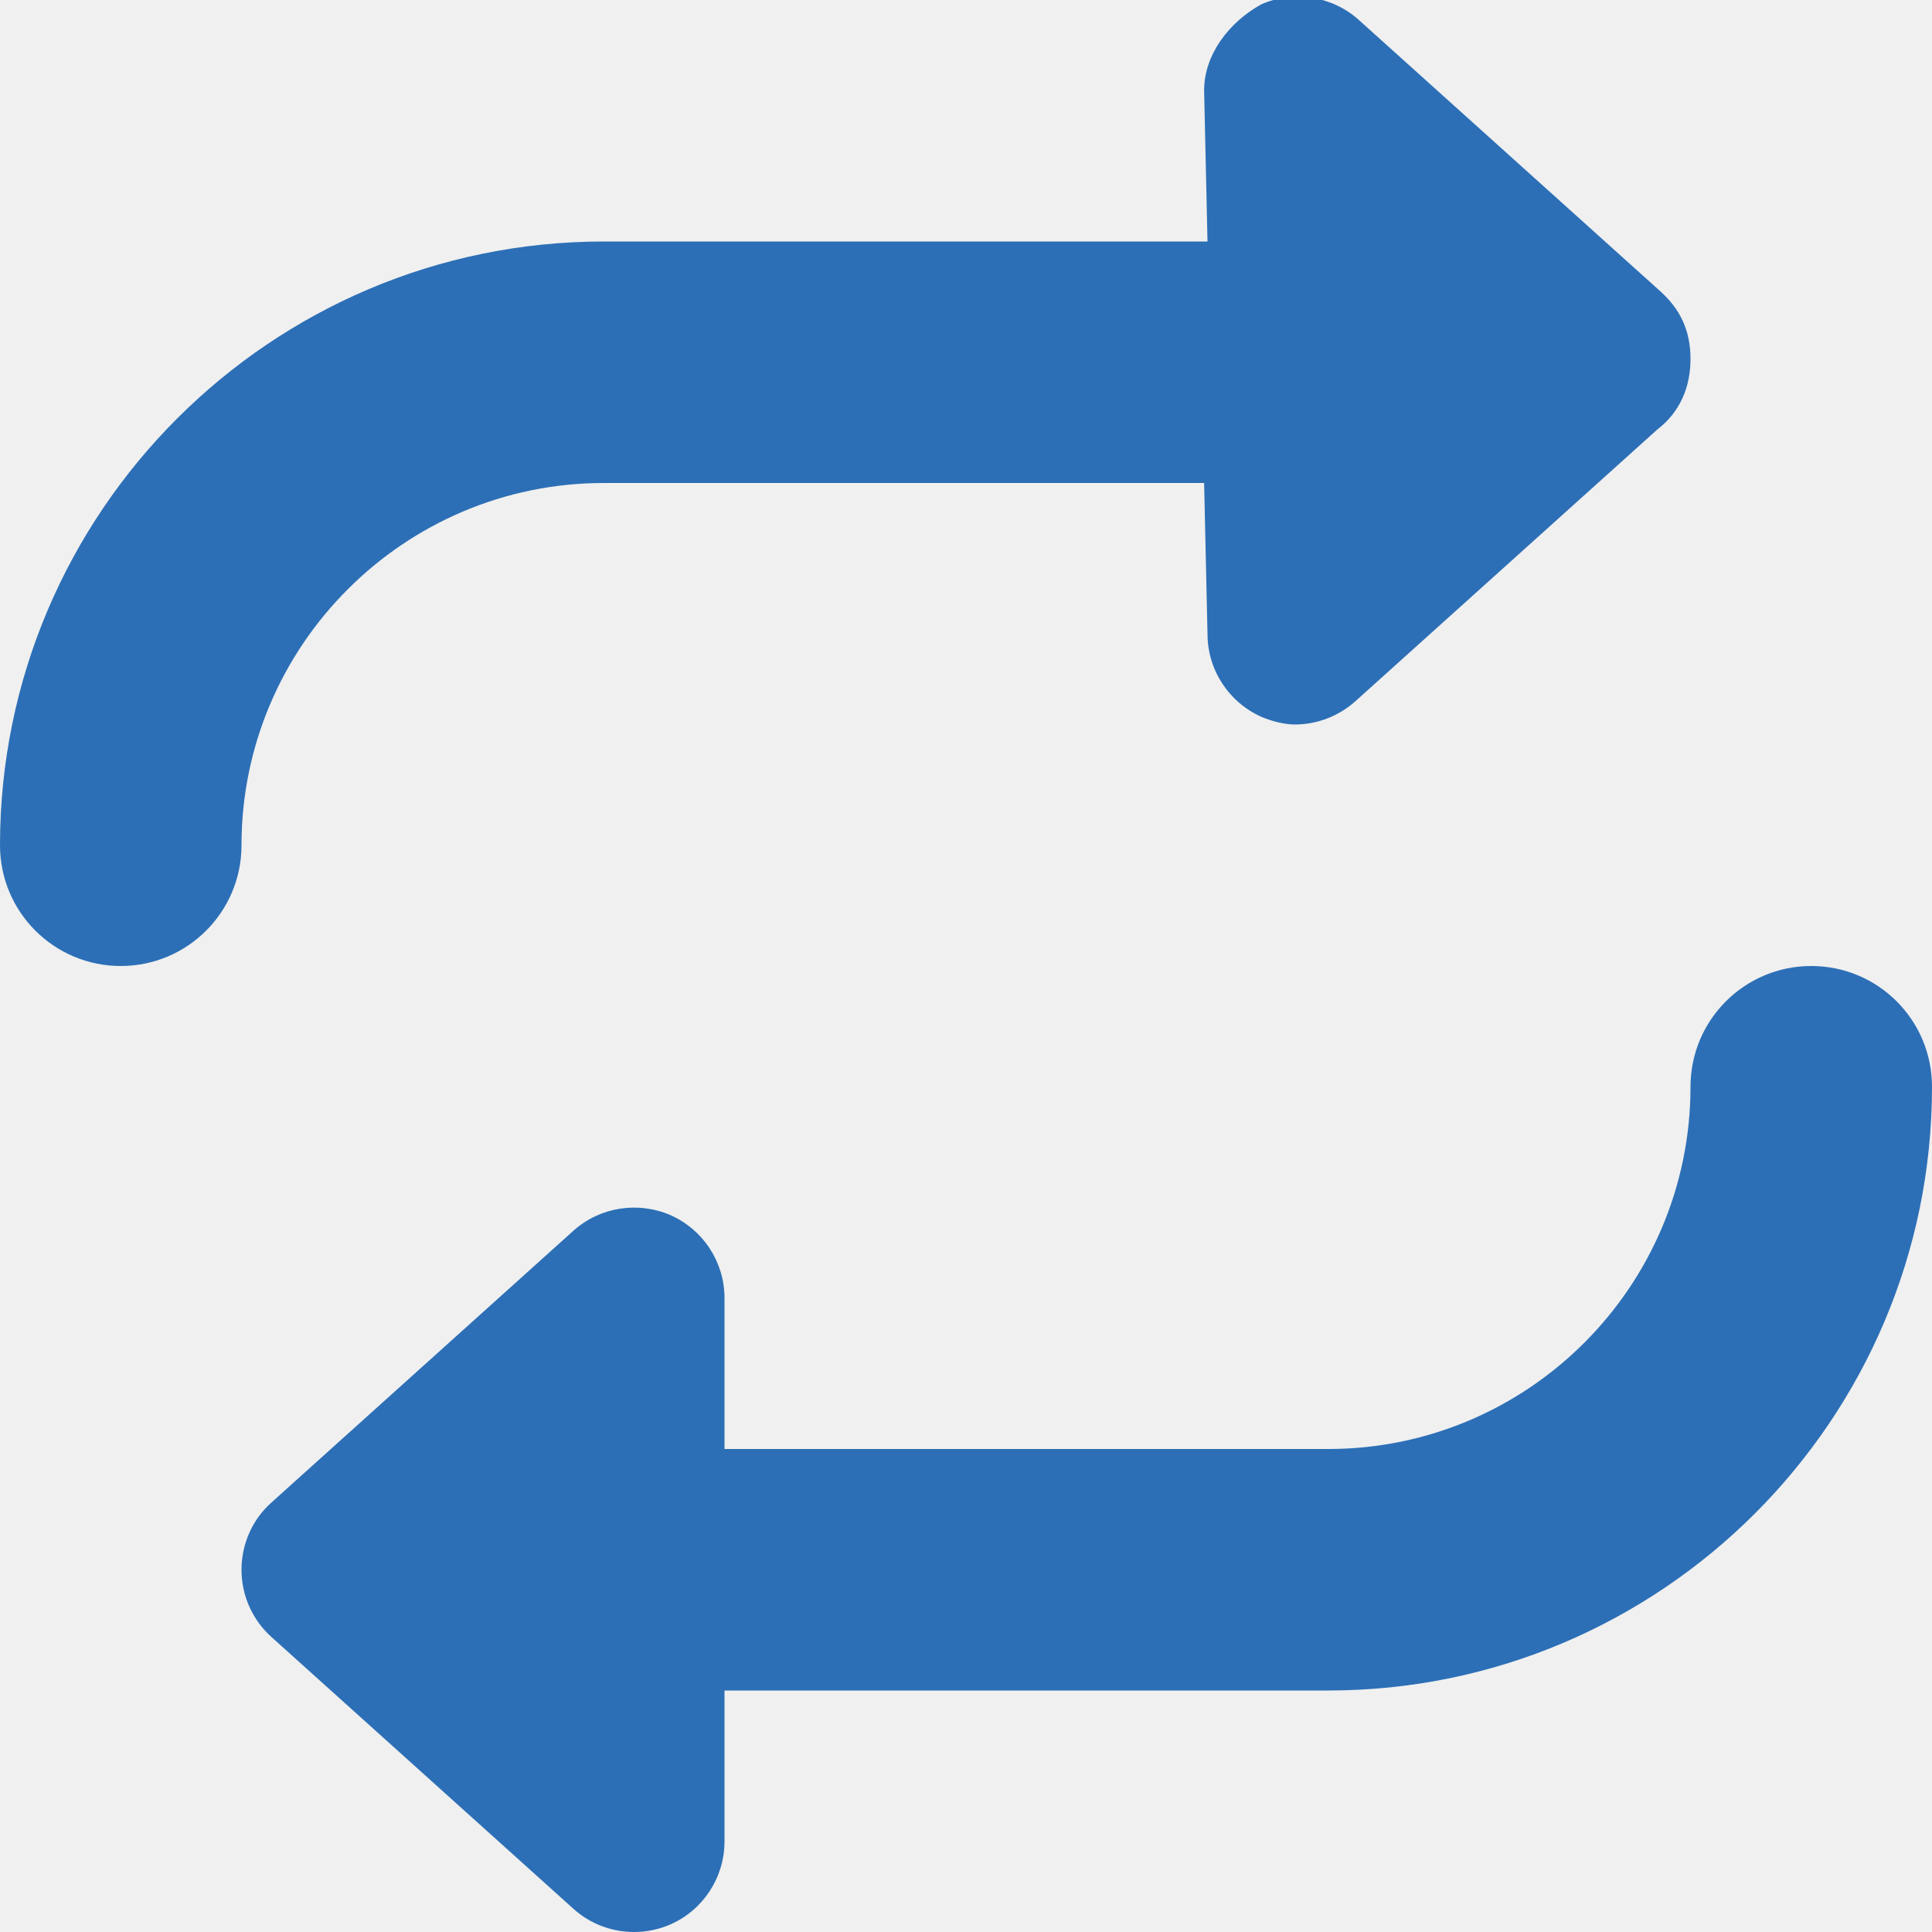
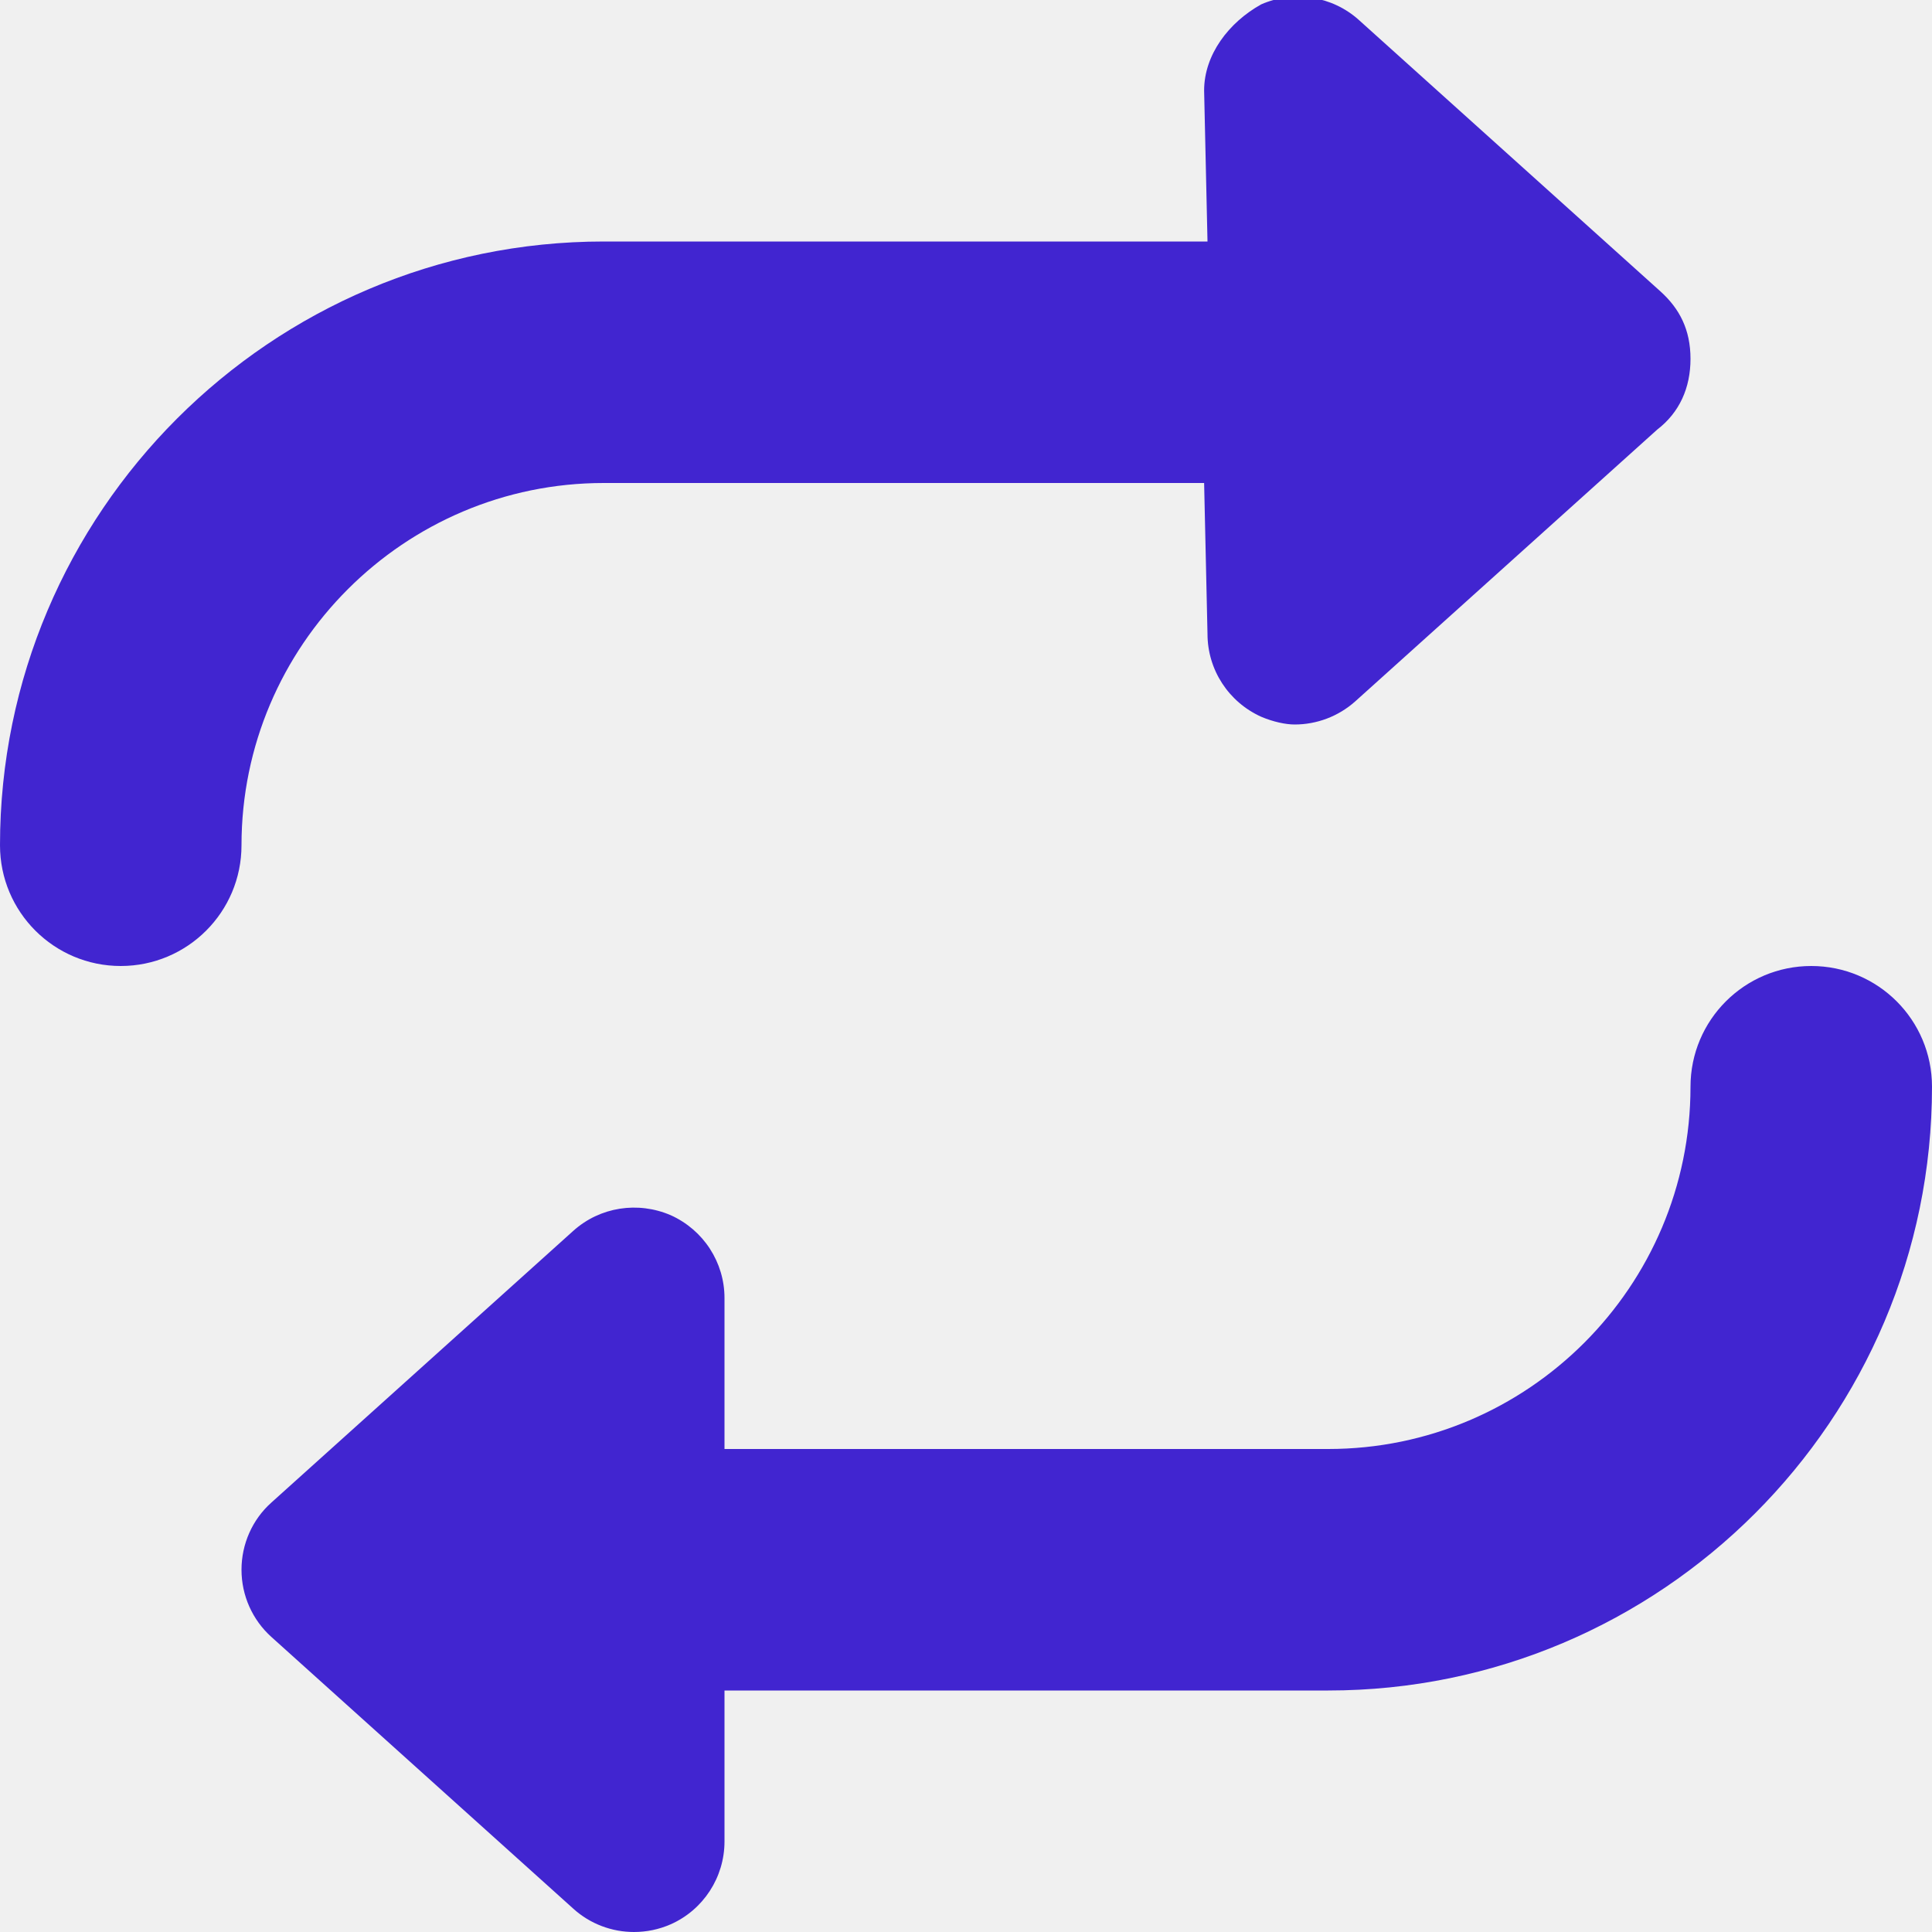
<svg xmlns="http://www.w3.org/2000/svg" width="16" height="16" viewBox="0 0 16 16" fill="none">
  <g clip-path="url(#clip0_4051_494)">
-     <path d="M15 8C14.448 8 14 8.447 14 9C14 10.654 12.654 12 11 12H6V10.75C6 10.454 5.826 10.186 5.555 10.064C5.284 9.947 4.969 9.994 4.747 10.194L2.247 12.444C2.09 12.584 2 12.787 2 13C2 13.213 2.09 13.415 2.248 13.557L4.748 15.807C4.888 15.934 5.069 16 5.25 16C5.354 16 5.457 15.979 5.555 15.936C5.825 15.816 6 15.547 6 15.25V14H11C13.757 14 16 11.757 16 9C16 8.447 15.553 8 15 8ZM5 4H9.972L10 5.25C10 5.546 10.174 5.814 10.445 5.936C10.544 5.978 10.647 6 10.722 6C10.903 6 11.083 5.934 11.224 5.808L13.724 3.558C13.909 3.416 14 3.212 14 2.972C14 2.731 13.91 2.557 13.752 2.414L11.252 0.164C11.032 -0.033 10.715 -0.082 10.445 0.036C10.175 0.186 9.972 0.454 9.972 0.75L10 2H5C2.243 2 0 4.244 0 7C0 7.553 0.448 8 1 8C1.552 8 2 7.553 2 7C2 5.347 3.347 4 5 4Z" fill="#2c6fb6" />
+     <path d="M15 8C14.448 8 14 8.447 14 9C14 10.654 12.654 12 11 12H6V10.75C6 10.454 5.826 10.186 5.555 10.064C5.284 9.947 4.969 9.994 4.747 10.194L2.247 12.444C2.09 12.584 2 12.787 2 13C2 13.213 2.09 13.415 2.248 13.557L4.748 15.807C4.888 15.934 5.069 16 5.25 16C5.354 16 5.457 15.979 5.555 15.936C5.825 15.816 6 15.547 6 15.25V14H11C13.757 14 16 11.757 16 9C16 8.447 15.553 8 15 8ZM5 4H9.972L10 5.25C10 5.546 10.174 5.814 10.445 5.936C10.544 5.978 10.647 6 10.722 6C10.903 6 11.083 5.934 11.224 5.808L13.724 3.558C13.909 3.416 14 3.212 14 2.972C14 2.731 13.91 2.557 13.752 2.414L11.252 0.164C11.032 -0.033 10.715 -0.082 10.445 0.036C10.175 0.186 9.972 0.454 9.972 0.75L10 2H5C2.243 2 0 4.244 0 7C0 7.553 0.448 8 1 8C1.552 8 2 7.553 2 7C2 5.347 3.347 4 5 4Z" fill="#4125D0" />
  </g>
  <defs>
    <clipPath id="clip0_4051_494">
      <rect width="16" height="16" fill="white" />
    </clipPath>
  </defs>
</svg>
